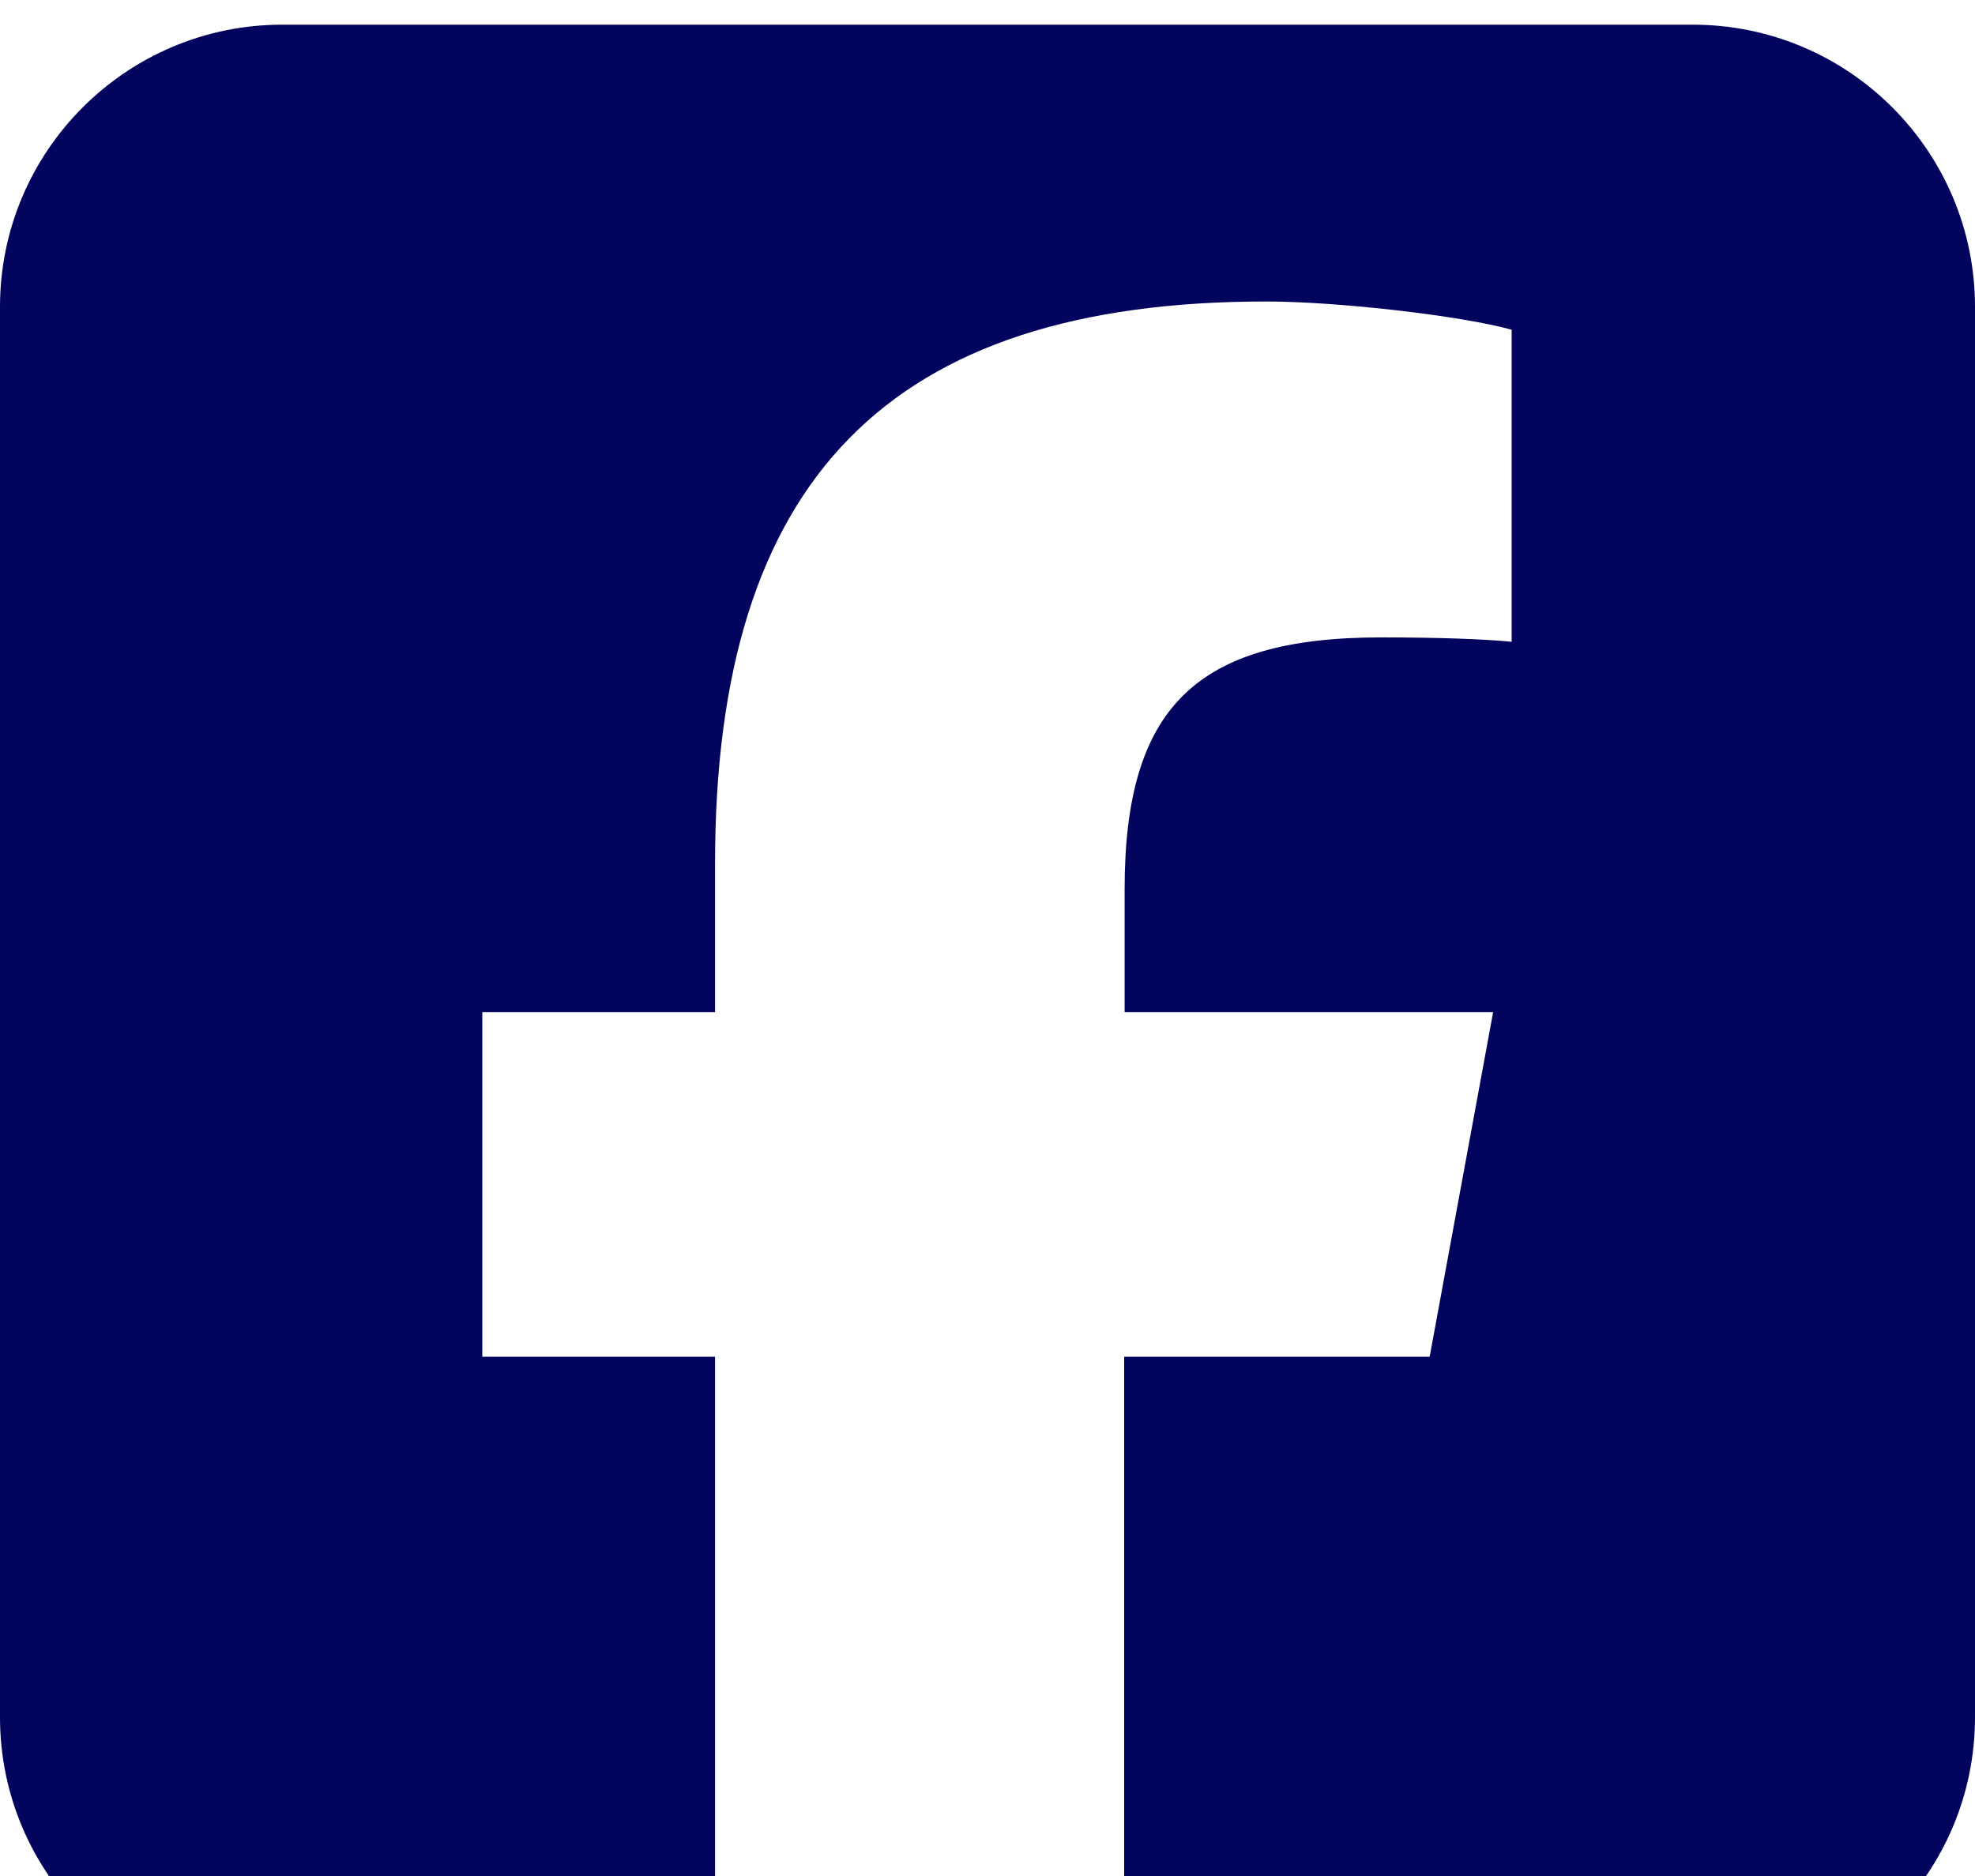
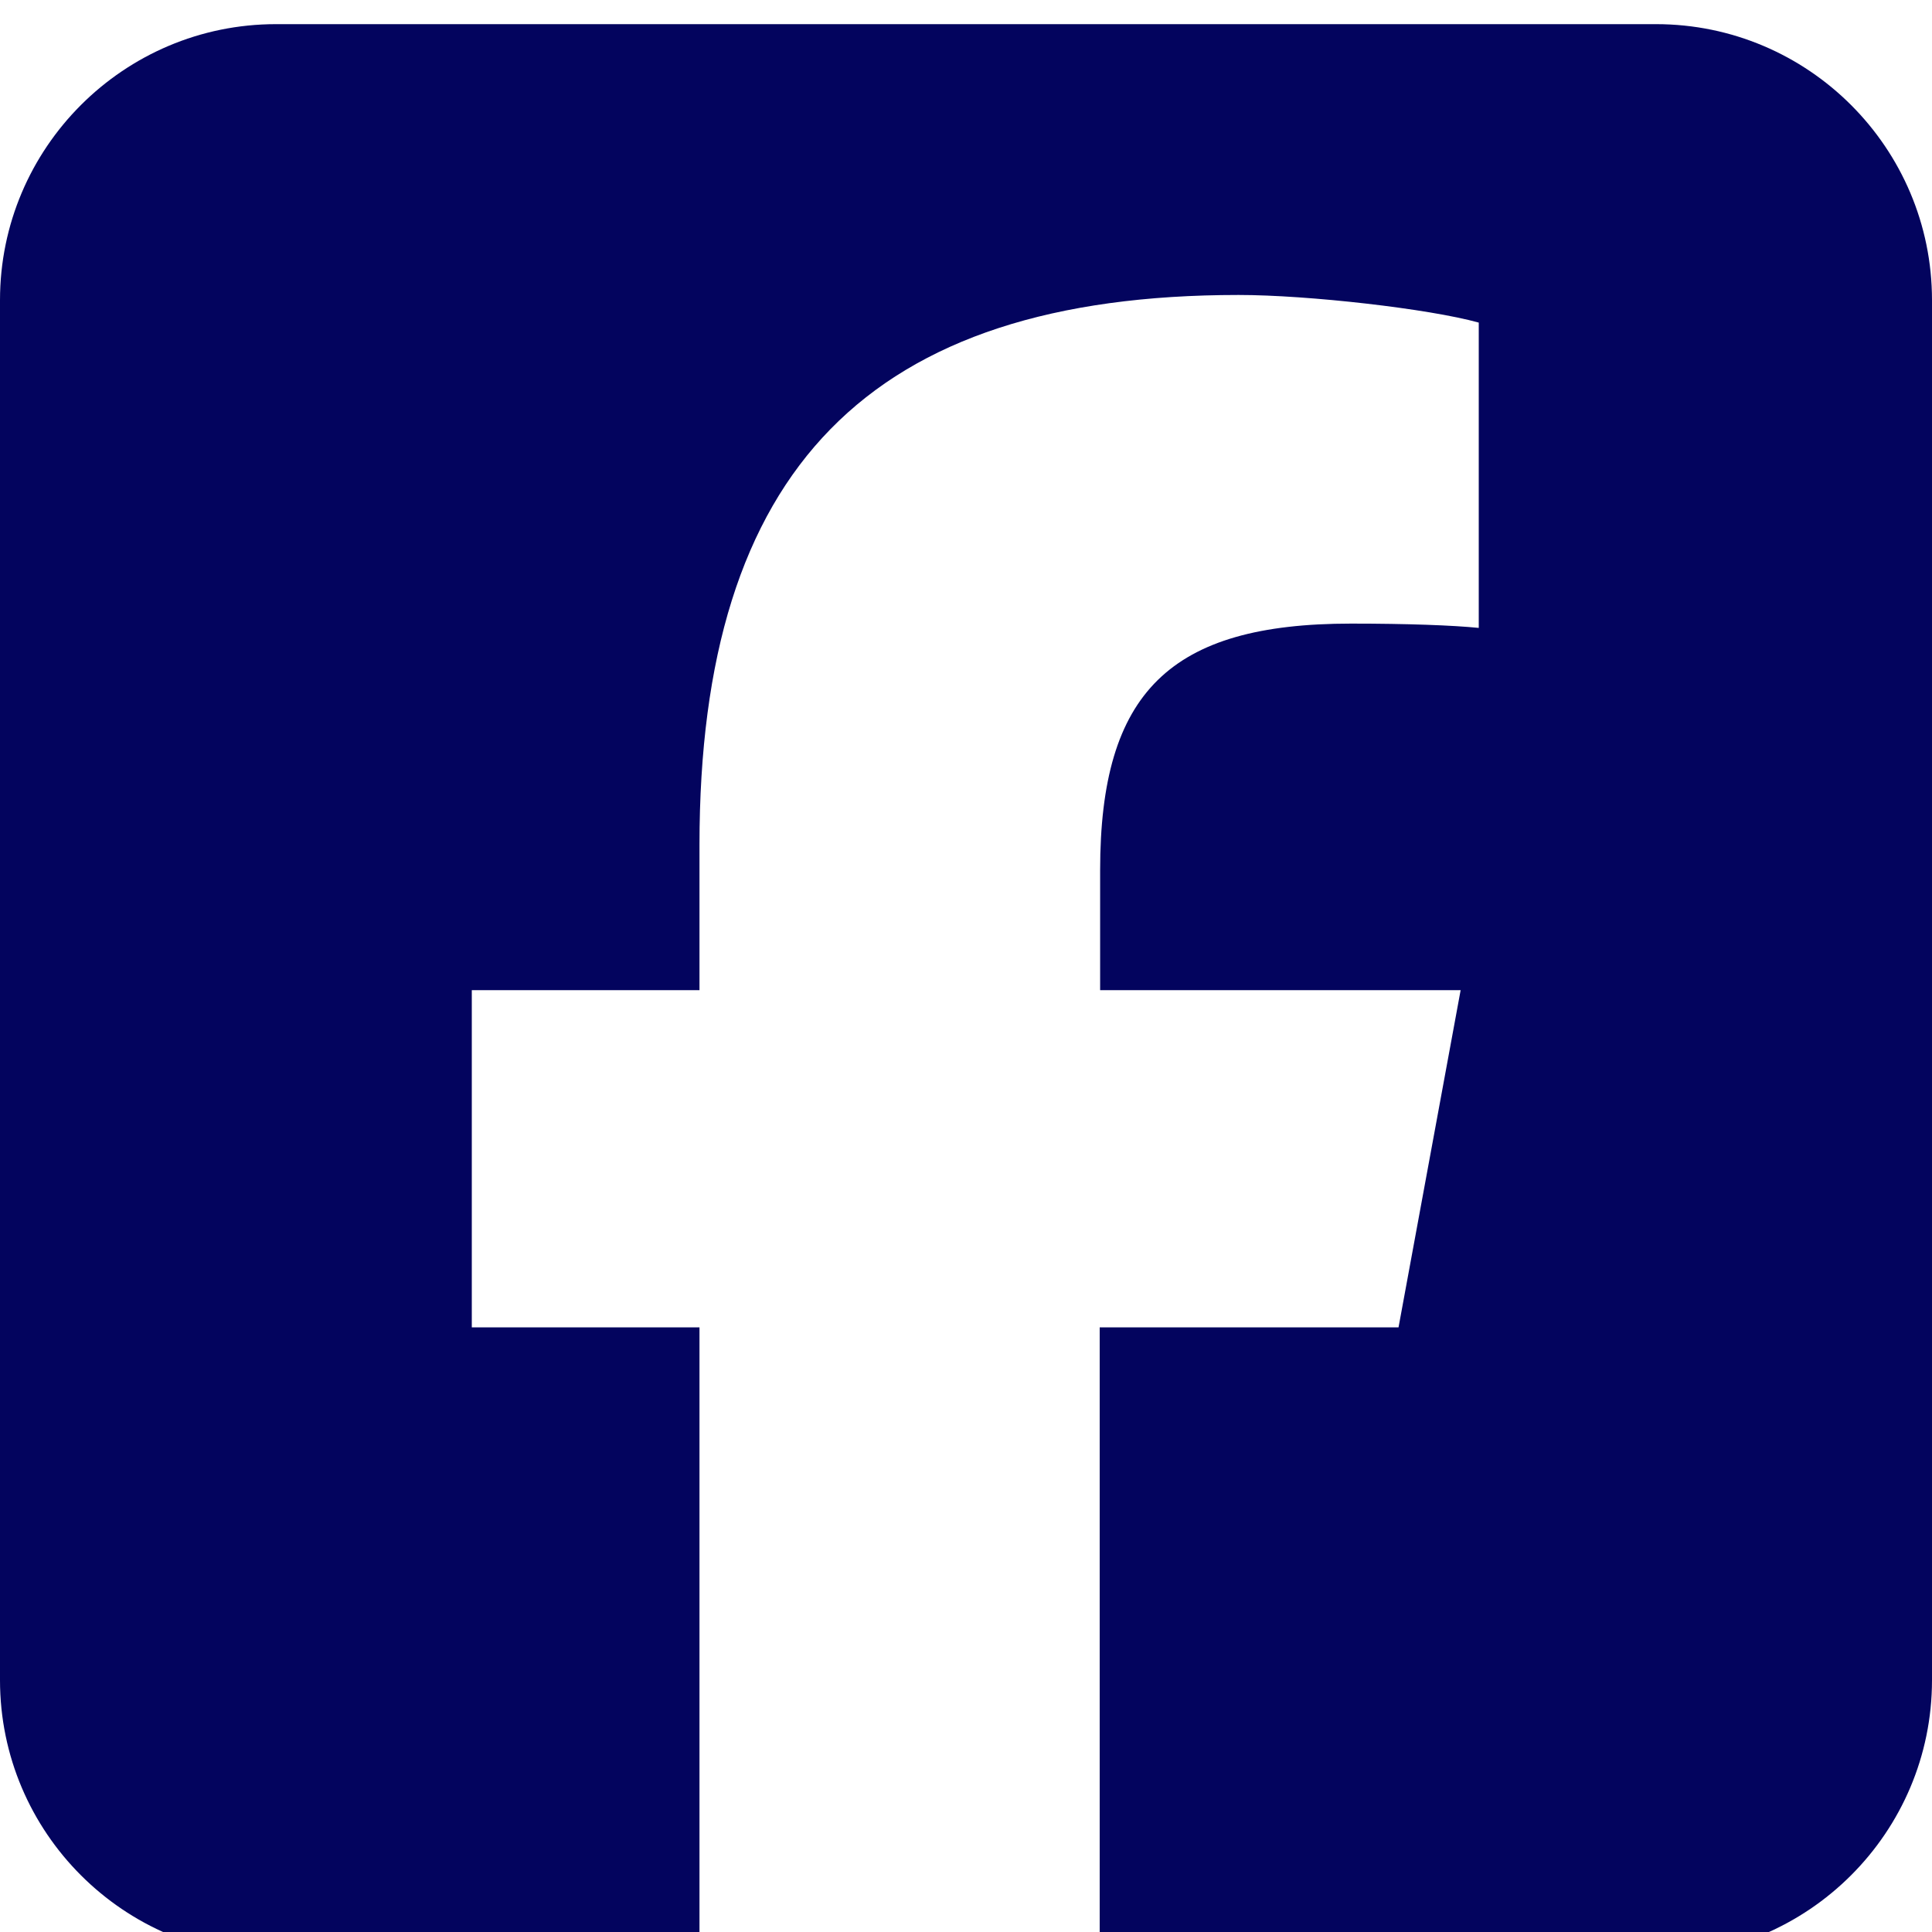
- <svg xmlns="http://www.w3.org/2000/svg" width="40" height="38" viewBox="0 0 40 38" fill="none">
+ <svg xmlns="http://www.w3.org/2000/svg" width="40" height="40" viewBox="0 0 40 40" fill="none">
  <path d="M5.714 0.5C2.562 0.5 0 3.062 0 6.214V34.786C0 37.938 2.562 40.5 5.714 40.5H14.482V27.482H9.768V20.5H14.482V17.491C14.482 9.714 18 6.107 25.643 6.107C27.089 6.107 29.589 6.393 30.616 6.679V13C30.08 12.946 29.143 12.911 27.973 12.911C24.223 12.911 22.777 14.33 22.777 18.018V20.5H30.241L28.955 27.482H22.768V40.5H34.286C37.438 40.5 40 37.938 40 34.786V6.214C40 3.062 37.438 0.5 34.286 0.5H5.714Z" fill="#03045E" />
</svg>
